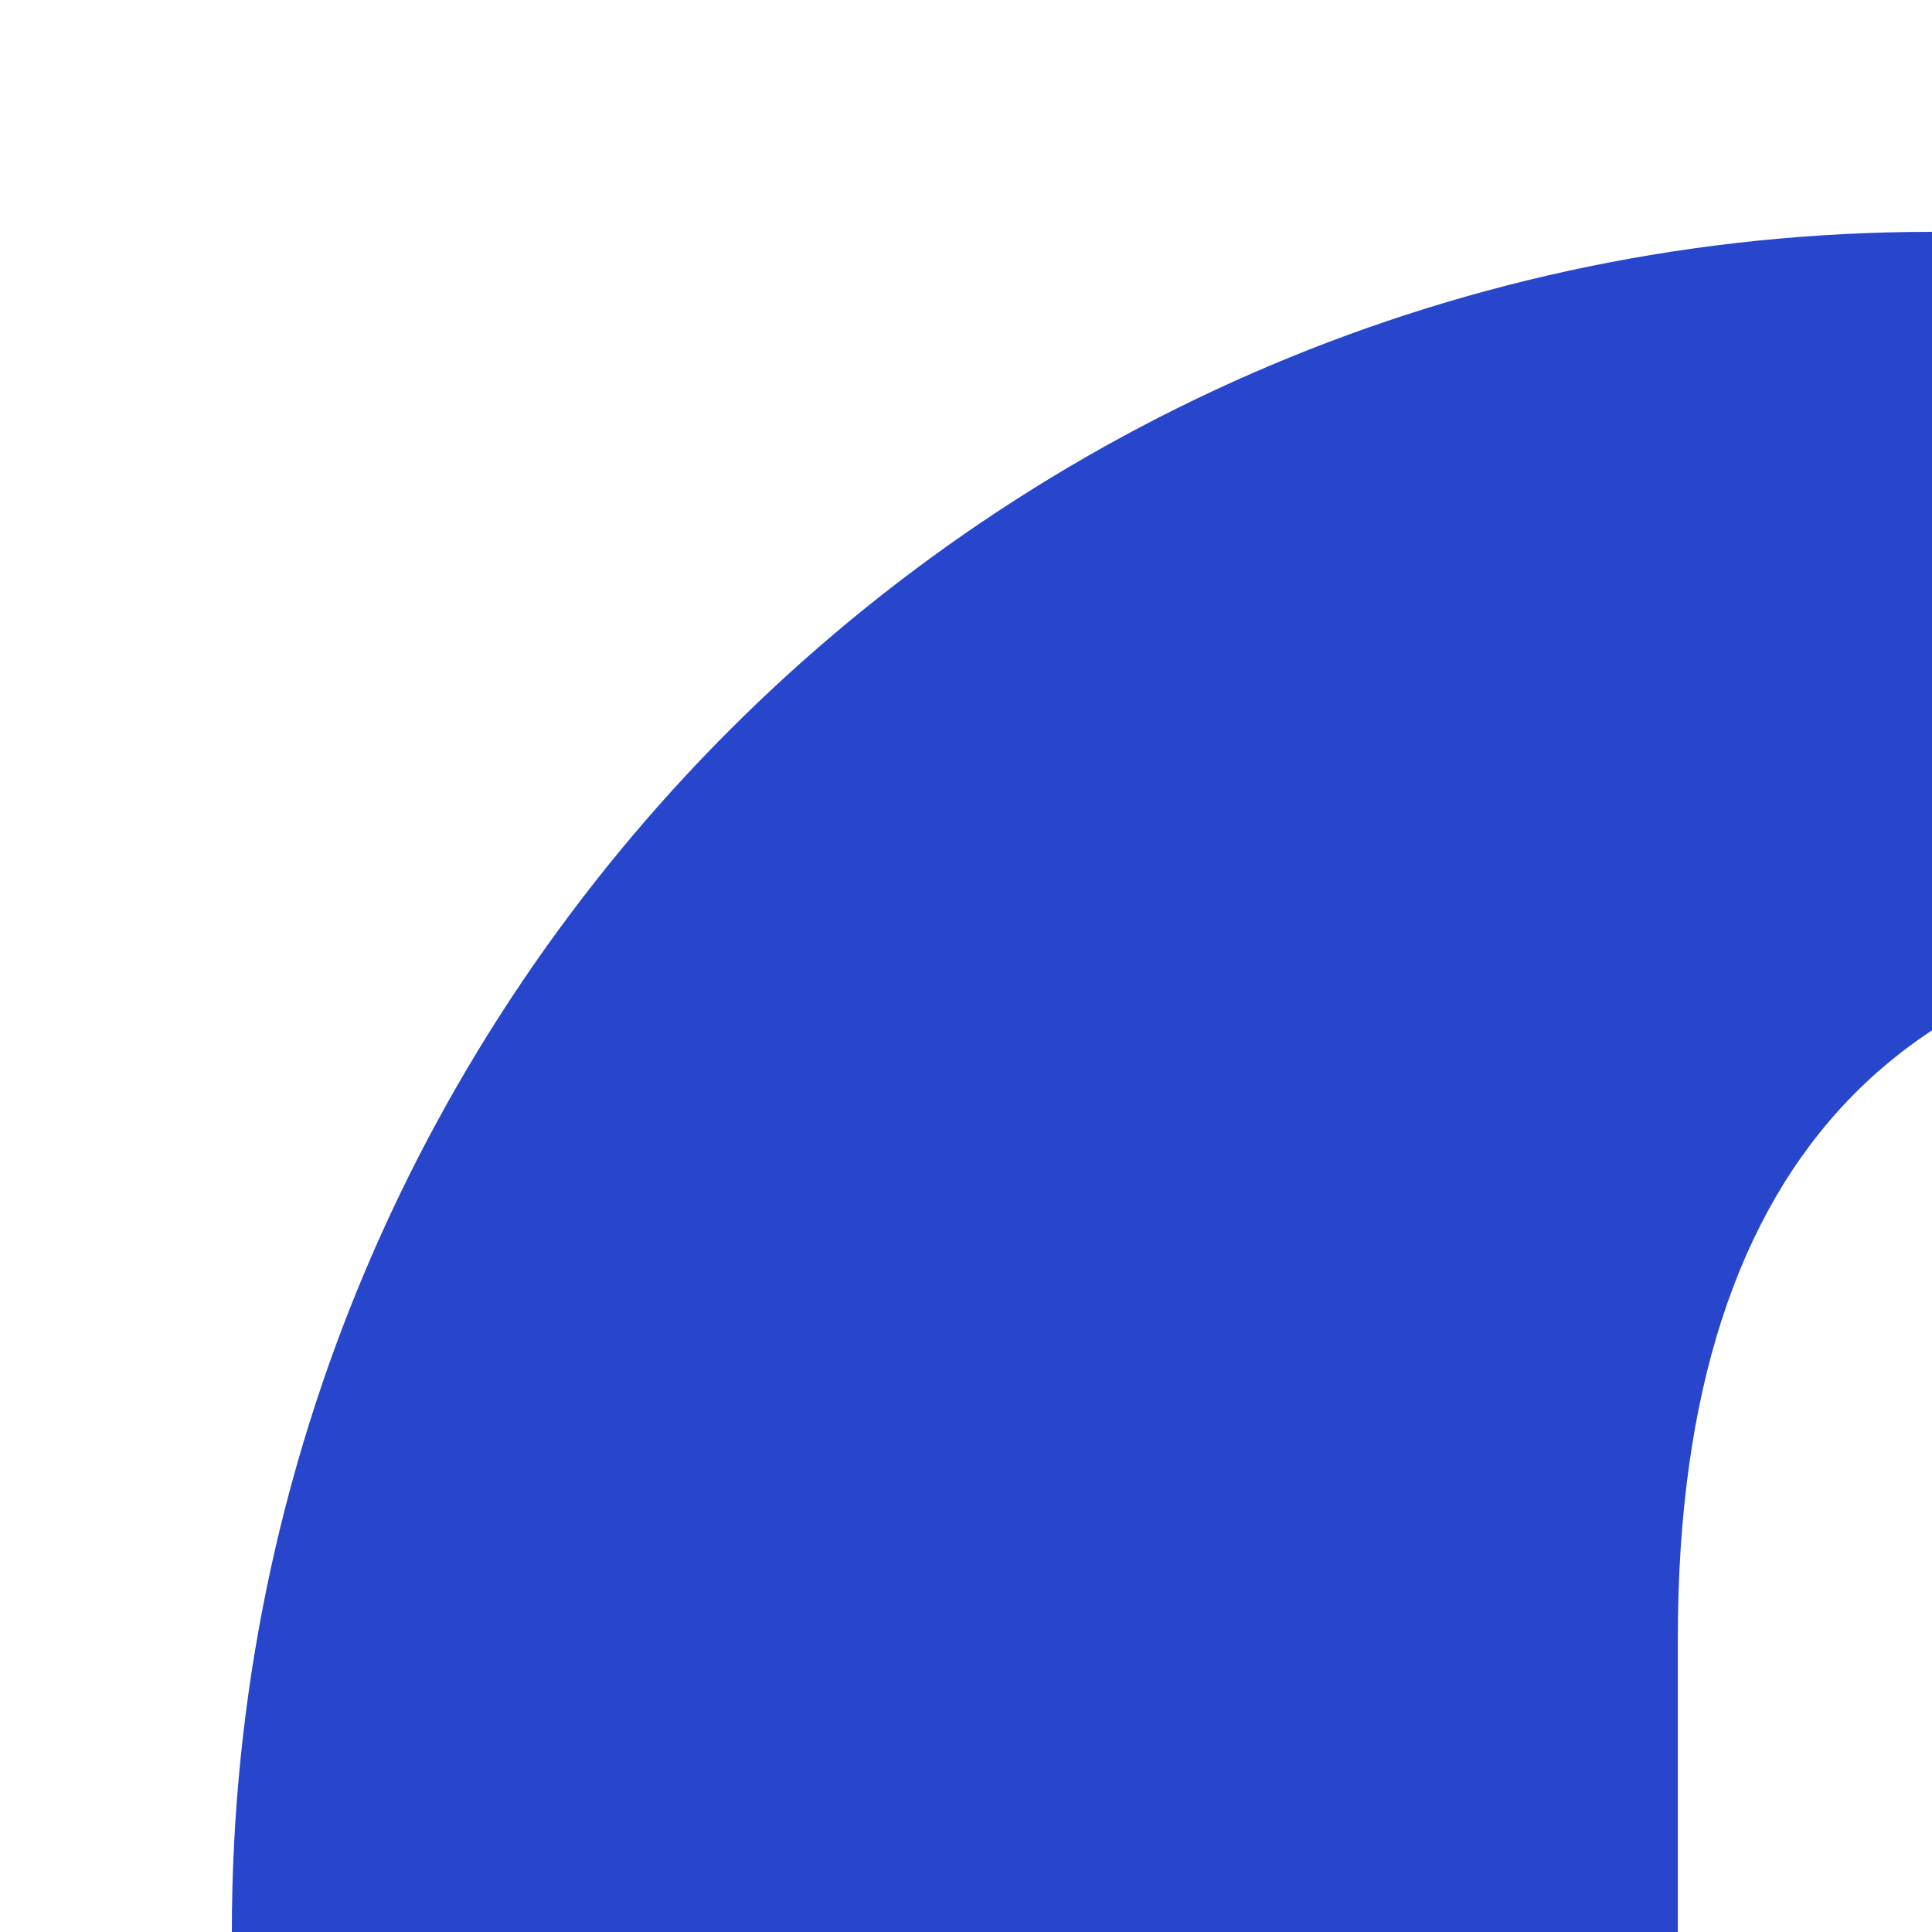
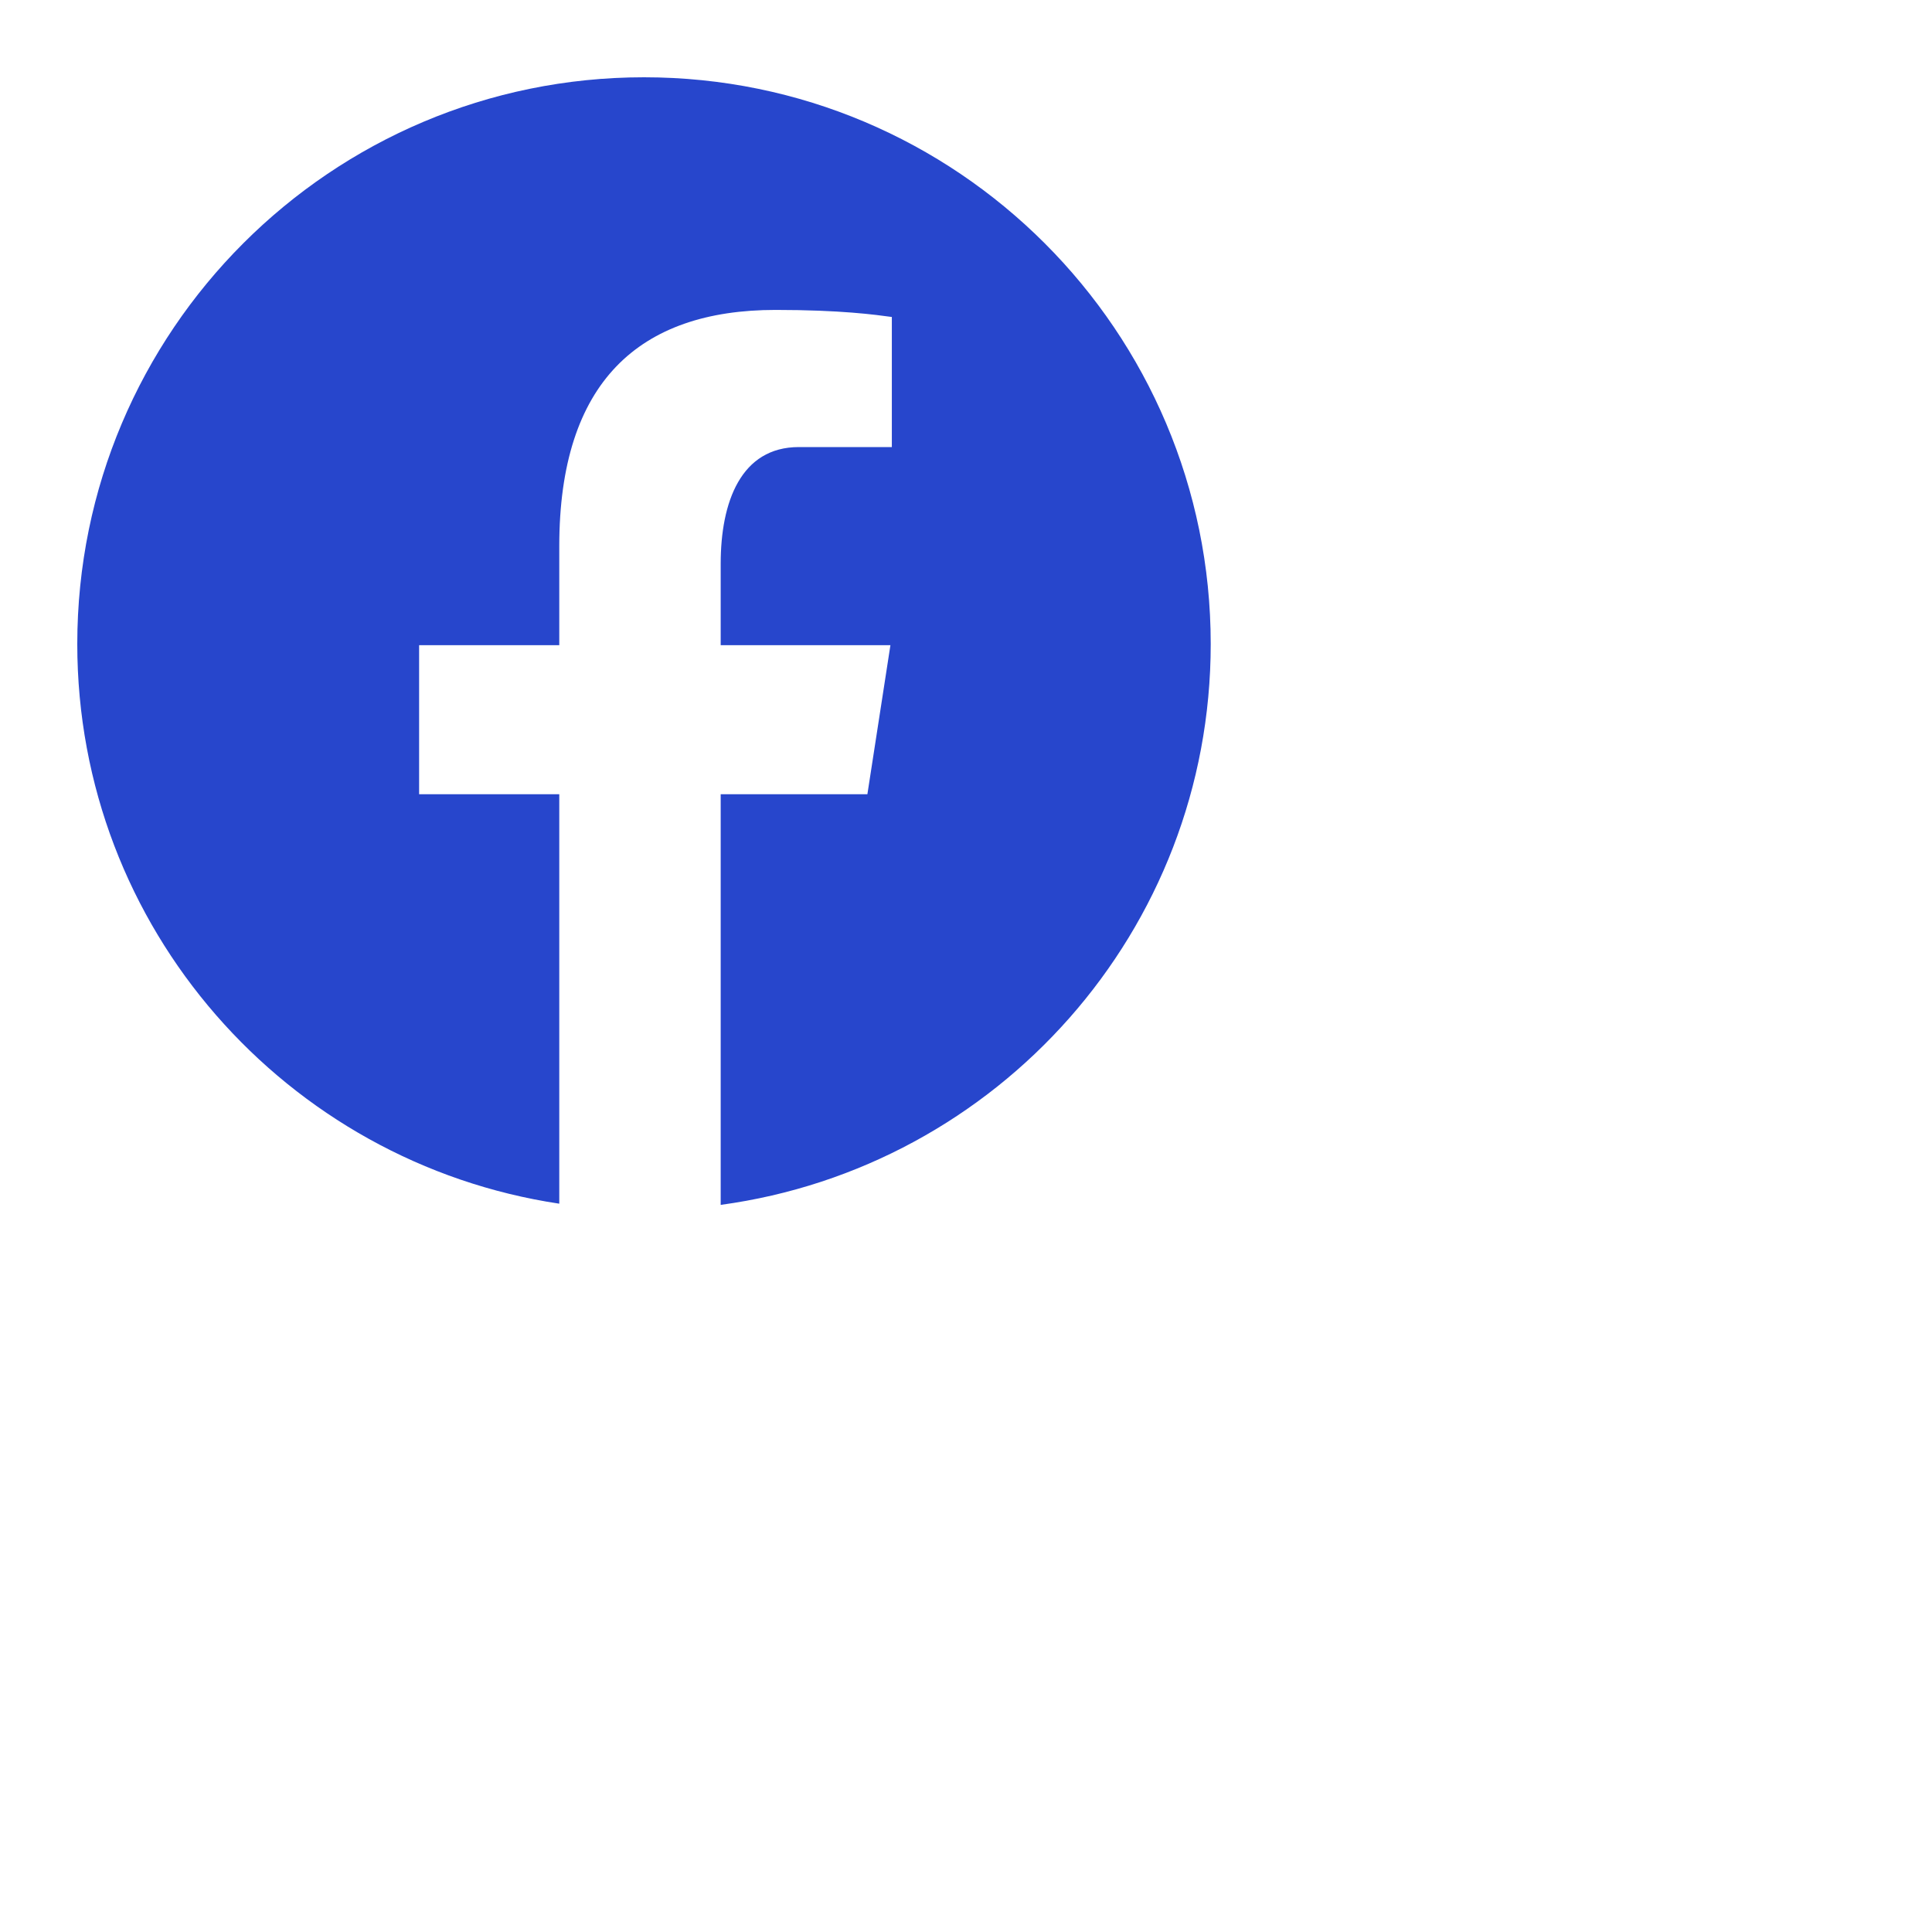
- <svg xmlns="http://www.w3.org/2000/svg" width="25pt" height="25dpt" viewBox="0 0 25 25" version="1.1">
+ <svg xmlns="http://www.w3.org/2000/svg" width="25pt" height="25dpt" viewBox="0 0 75 75" version="1.1">
  <g id="surface1213863">
    <path style=" stroke:none;fill-rule:nonzero;fill:rgb(15.294%,27.451%,80%);fill-opacity:1;" d="M 25 3 C 12.852 3 3 12.852 3 25 C 3 36.031 11.125 45.137 21.711 46.727 L 21.711 30.832 L 16.27 30.832 L 16.27 25.047 L 21.711 25.047 L 21.711 21.199 C 21.711 14.828 24.816 12.031 30.109 12.031 C 32.648 12.031 33.988 12.219 34.621 12.305 L 34.621 17.355 L 31.012 17.355 C 28.762 17.355 27.977 19.484 27.977 21.887 L 27.977 25.047 L 34.566 25.047 L 33.672 30.832 L 27.977 30.832 L 27.977 46.773 C 38.715 45.316 47 36.137 47 25 C 47 12.852 37.148 3 25 3 Z M 25 3 " />
  </g>
</svg>
